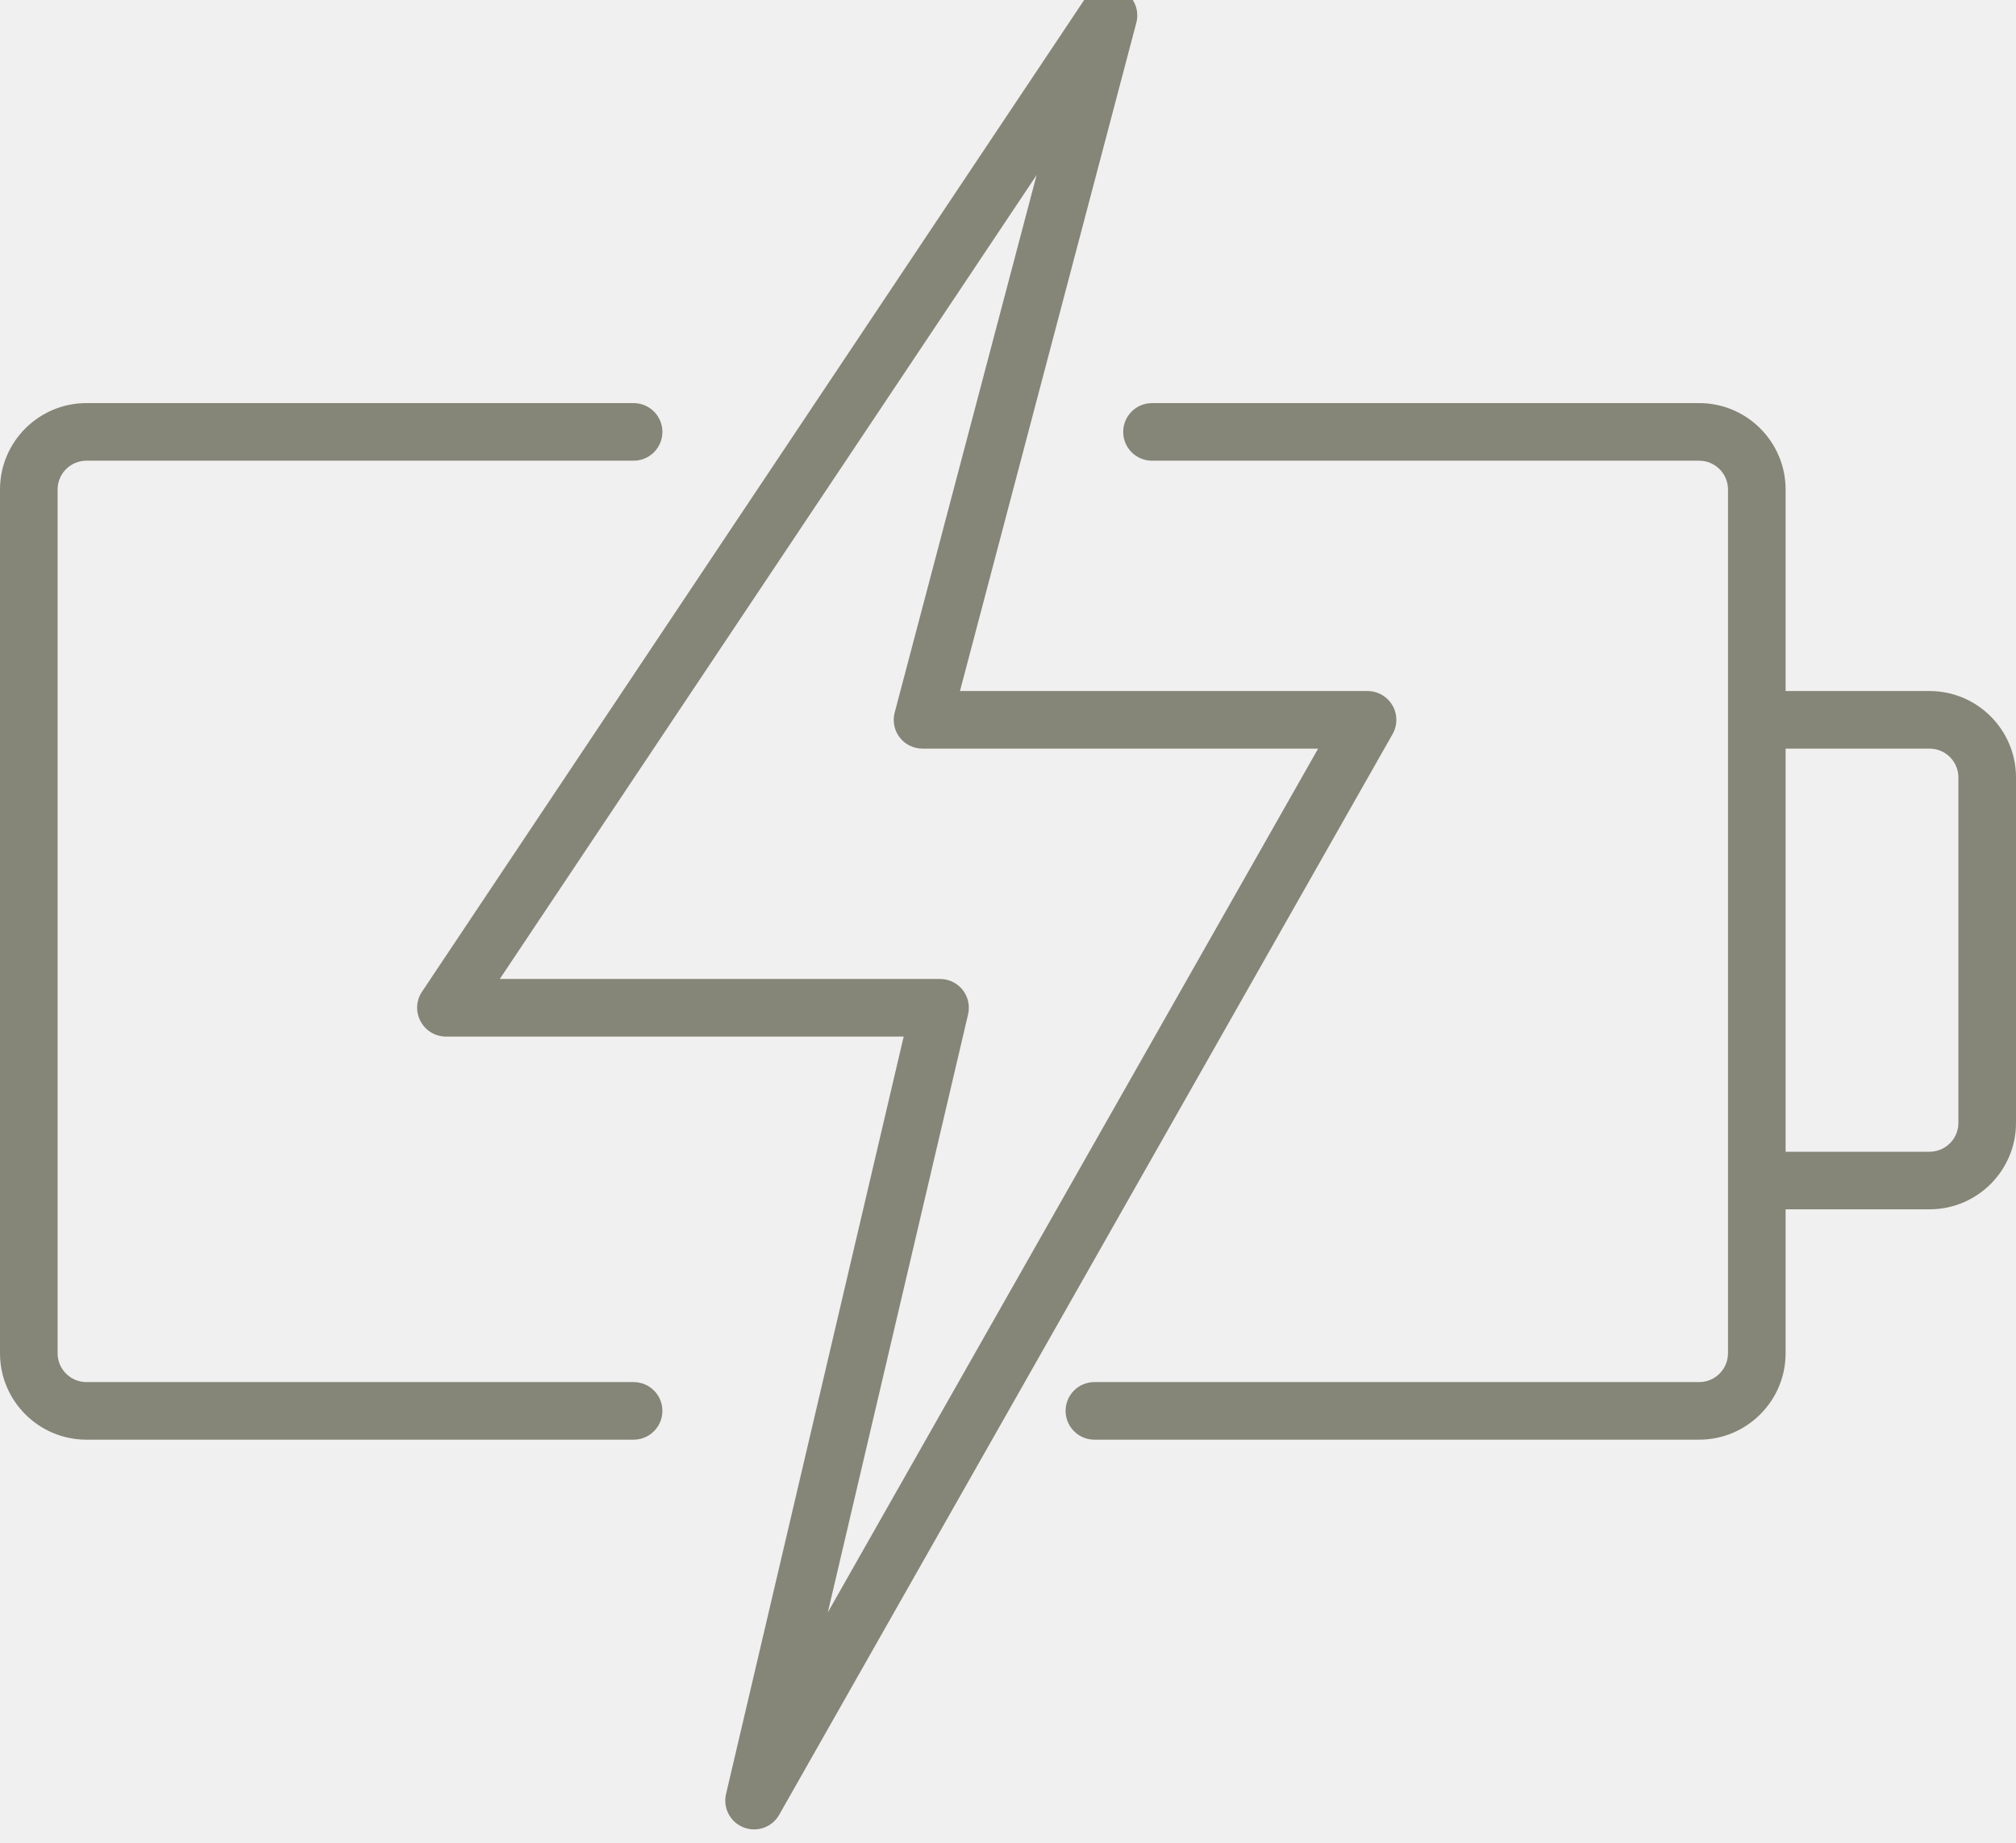
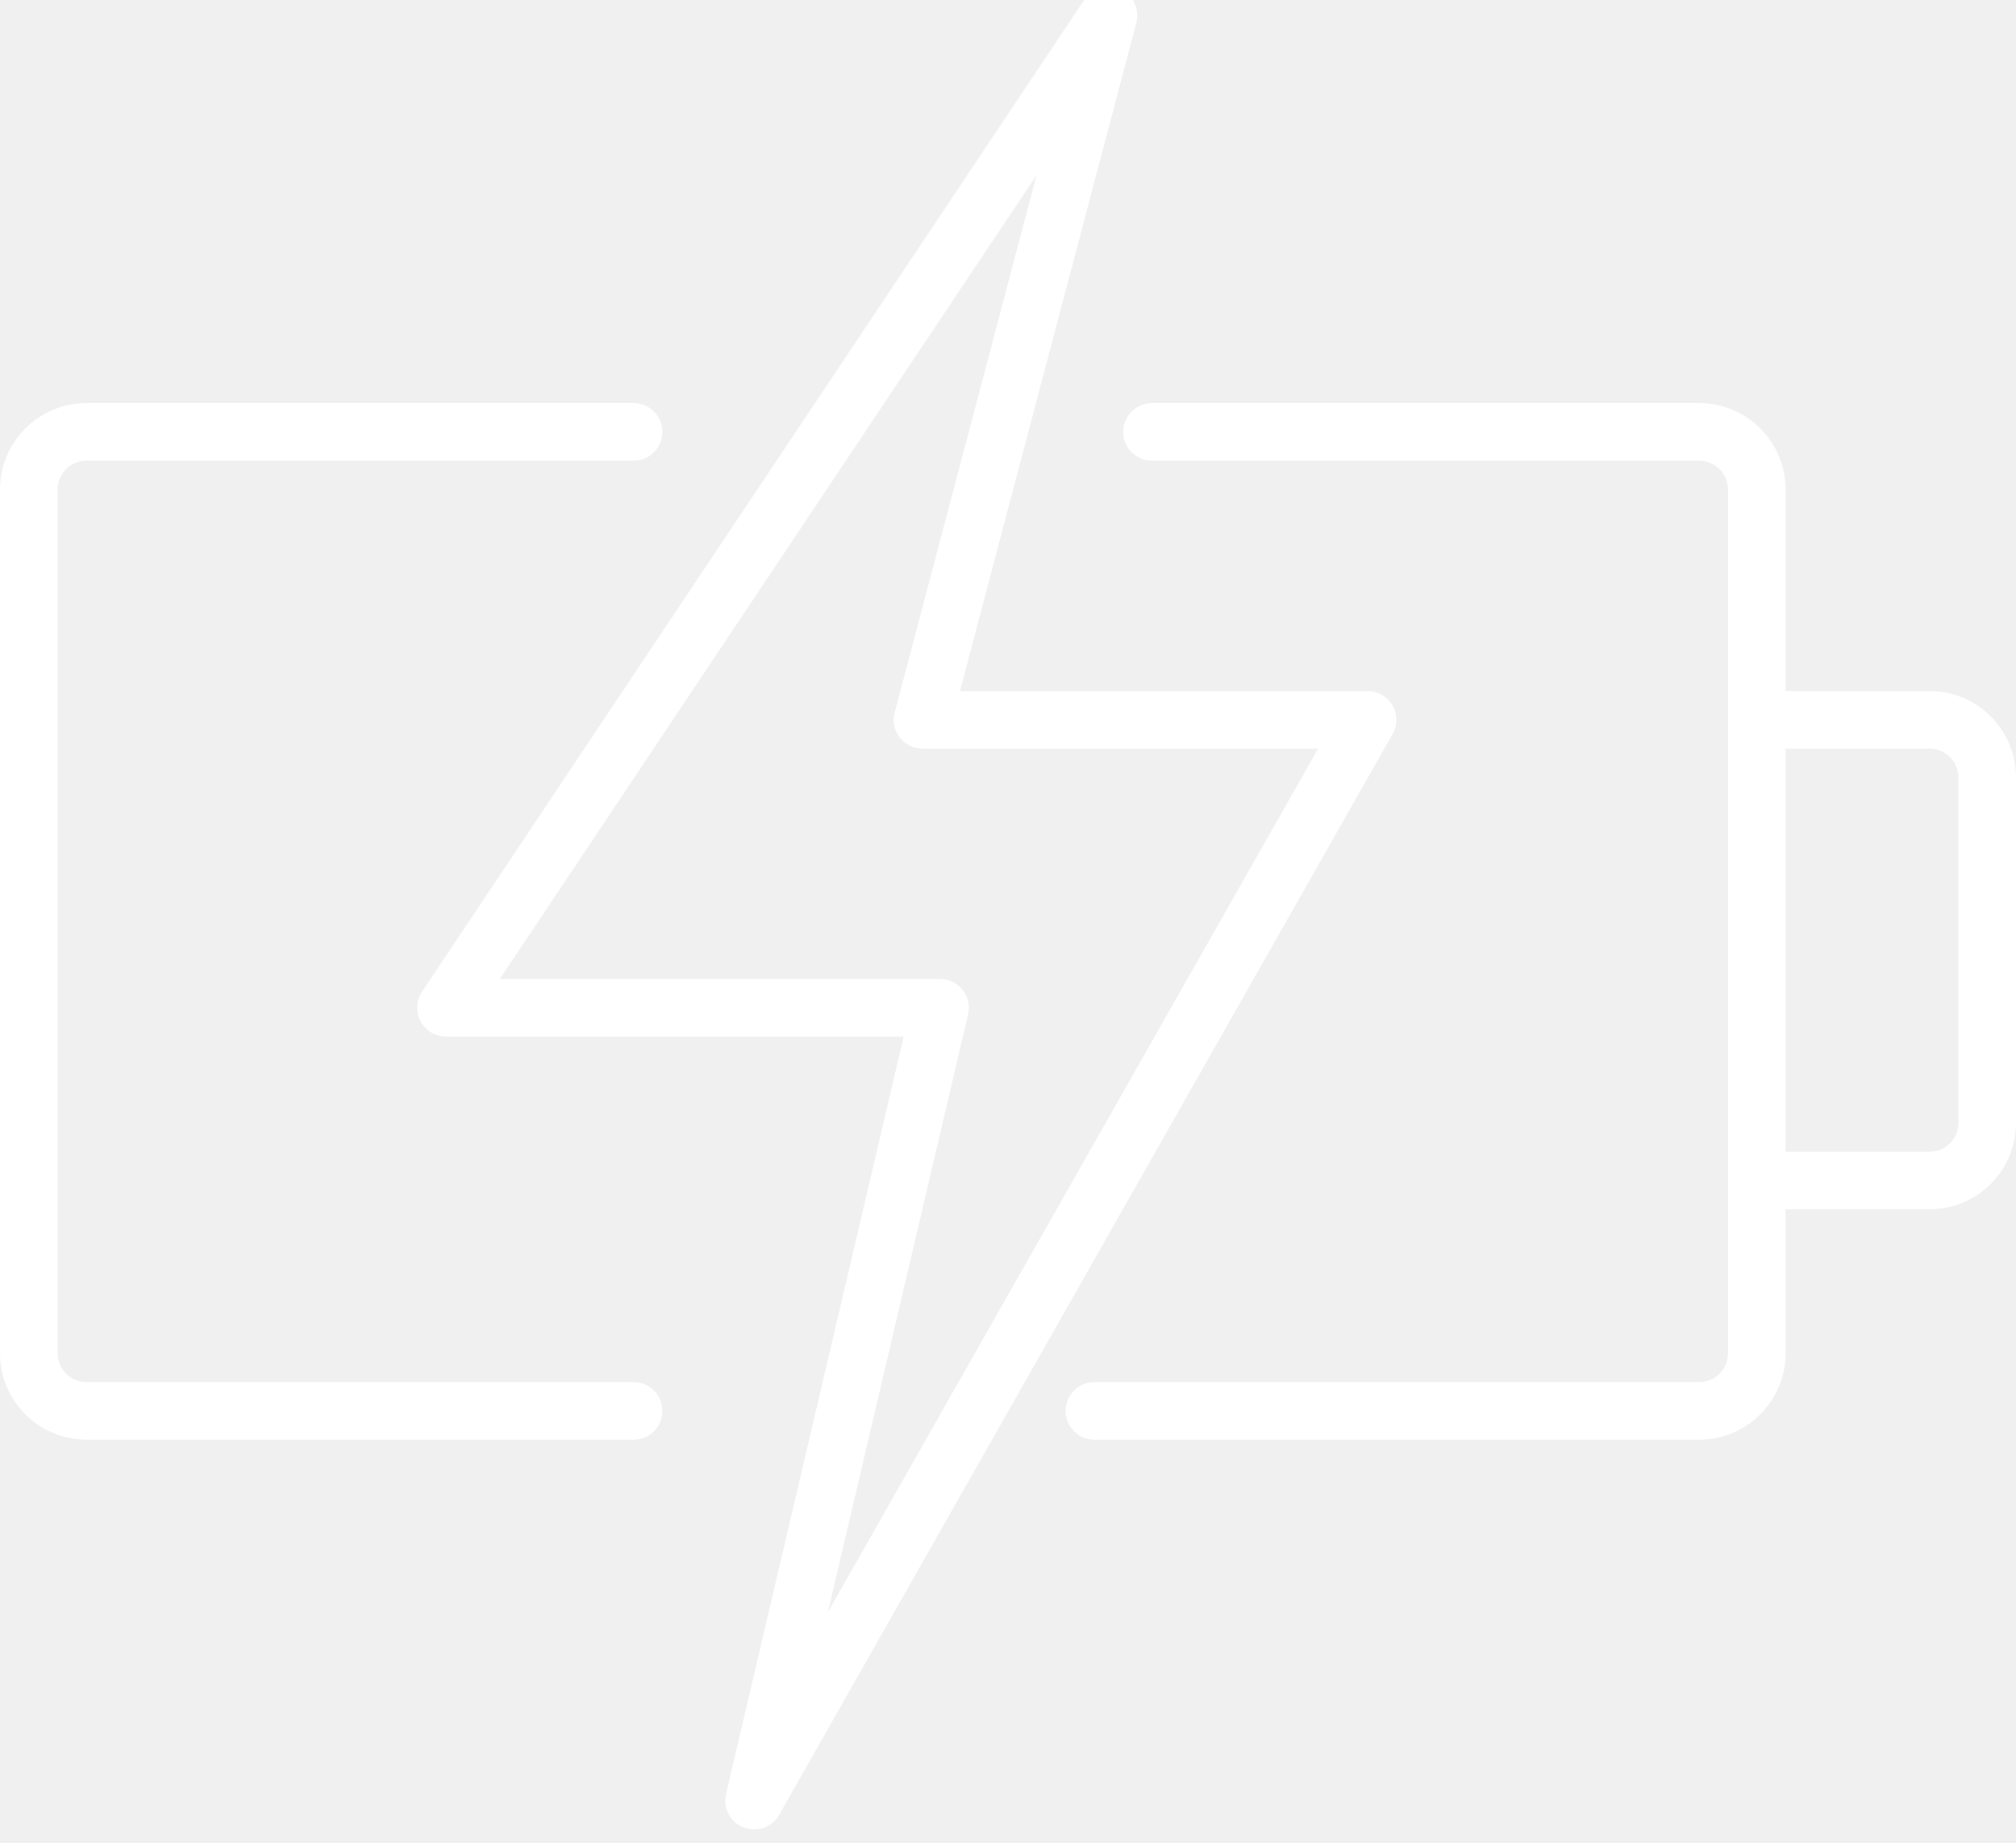
- <svg xmlns="http://www.w3.org/2000/svg" version="1.1" id="Layer_1" x="0px" y="0px" width="35px" height="32px" viewBox="0 0 35 32" enable-background="new 0 0 35 32" xml:space="preserve">
+ <svg xmlns="http://www.w3.org/2000/svg" version="1.1" id="Layer_1" fill="#FFFFFF" x="0px" y="0px" width="35px" height="32px" viewBox="0 0 35 32" enable-background="new 0 0 35 32" xml:space="preserve">
  <g>
-     <path fill="#858578" d="M1.5,25H11c0.276,0,0.5-0.224,0.5-0.5S11.276,24,11,24H1.5C1.225,24,1,23.776,1,23.5v-15   C1,8.224,1.225,8,1.5,8H11c0.276,0,0.5-0.224,0.5-0.5S11.276,7,11,7H1.5C0.673,7,0,7.673,0,8.5v15C0,24.327,0.673,25,1.5,25z" />
-     <path fill="#858578" d="M31,12V8.5C31,7.673,30.327,7,29.5,7H20c-0.276,0-0.5,0.224-0.5,0.5S19.724,8,20,8h9.5   C29.775,8,30,8.224,30,8.5v15c0,0.276-0.225,0.5-0.5,0.5H19c-0.276,0-0.5,0.224-0.5,0.5S18.724,25,19,25h10.5   c0.827,0,1.5-0.673,1.5-1.5V21h2.5c0.827,0,1.5-0.673,1.5-1.5v-6c0-0.827-0.673-1.5-1.5-1.5H31z M34,13.5v6   c0,0.276-0.225,0.5-0.5,0.5H31v-7h2.5C33.775,13,34,13.224,34,13.5z" />
-     <path fill="#858578" d="M12.909,31.733c0.06,0.023,0.122,0.035,0.183,0.035c0.176,0,0.344-0.093,0.435-0.253l10.65-18.768   c0.088-0.155,0.087-0.344-0.003-0.498C24.085,12.095,23.92,12,23.742,12h-7.076l3.062-11.605c0.062-0.236-0.056-0.483-0.278-0.583   c-0.221-0.099-0.484-0.025-0.621,0.178L7.326,17.222c-0.103,0.154-0.112,0.351-0.024,0.514C7.389,17.898,7.558,18,7.742,18h7.947   l-3.084,13.153C12.548,31.396,12.678,31.643,12.909,31.733z M16.807,17.614c0.035-0.149,0-0.305-0.095-0.425S16.473,17,16.32,17   H8.677l9.32-13.961l-2.464,9.334c-0.04,0.15-0.008,0.31,0.087,0.433S15.861,13,16.017,13h6.867l-8.512,14.999L16.807,17.614z" />
+     <path d="M1.5,25H11c0.276,0,0.5-0.224,0.5-0.5S11.276,24,11,24H1.5C1.225,24,1,23.776,1,23.5v-15   C1,8.224,1.225,8,1.5,8H11c0.276,0,0.5-0.224,0.5-0.5S11.276,7,11,7H1.5C0.673,7,0,7.673,0,8.5v15C0,24.327,0.673,25,1.5,25z" />
+     <path d="M31,12V8.5C31,7.673,30.327,7,29.5,7H20c-0.276,0-0.5,0.224-0.5,0.5S19.724,8,20,8h9.5   C29.775,8,30,8.224,30,8.5v15c0,0.276-0.225,0.5-0.5,0.5H19c-0.276,0-0.5,0.224-0.5,0.5S18.724,25,19,25h10.5   c0.827,0,1.5-0.673,1.5-1.5V21h2.5c0.827,0,1.5-0.673,1.5-1.5v-6c0-0.827-0.673-1.5-1.5-1.5H31z M34,13.5v6   c0,0.276-0.225,0.5-0.5,0.5H31v-7h2.5C33.775,13,34,13.224,34,13.5z" />
+     <path d="M12.909,31.733c0.06,0.023,0.122,0.035,0.183,0.035c0.176,0,0.344-0.093,0.435-0.253l10.65-18.768   c0.088-0.155,0.087-0.344-0.003-0.498C24.085,12.095,23.92,12,23.742,12h-7.076l3.062-11.605c0.062-0.236-0.056-0.483-0.278-0.583   c-0.221-0.099-0.484-0.025-0.621,0.178L7.326,17.222c-0.103,0.154-0.112,0.351-0.024,0.514C7.389,17.898,7.558,18,7.742,18h7.947   l-3.084,13.153C12.548,31.396,12.678,31.643,12.909,31.733z M16.807,17.614c0.035-0.149,0-0.305-0.095-0.425S16.473,17,16.32,17   H8.677l9.32-13.961l-2.464,9.334c-0.04,0.15-0.008,0.31,0.087,0.433S15.861,13,16.017,13h6.867l-8.512,14.999L16.807,17.614z" />
  </g>
</svg>
